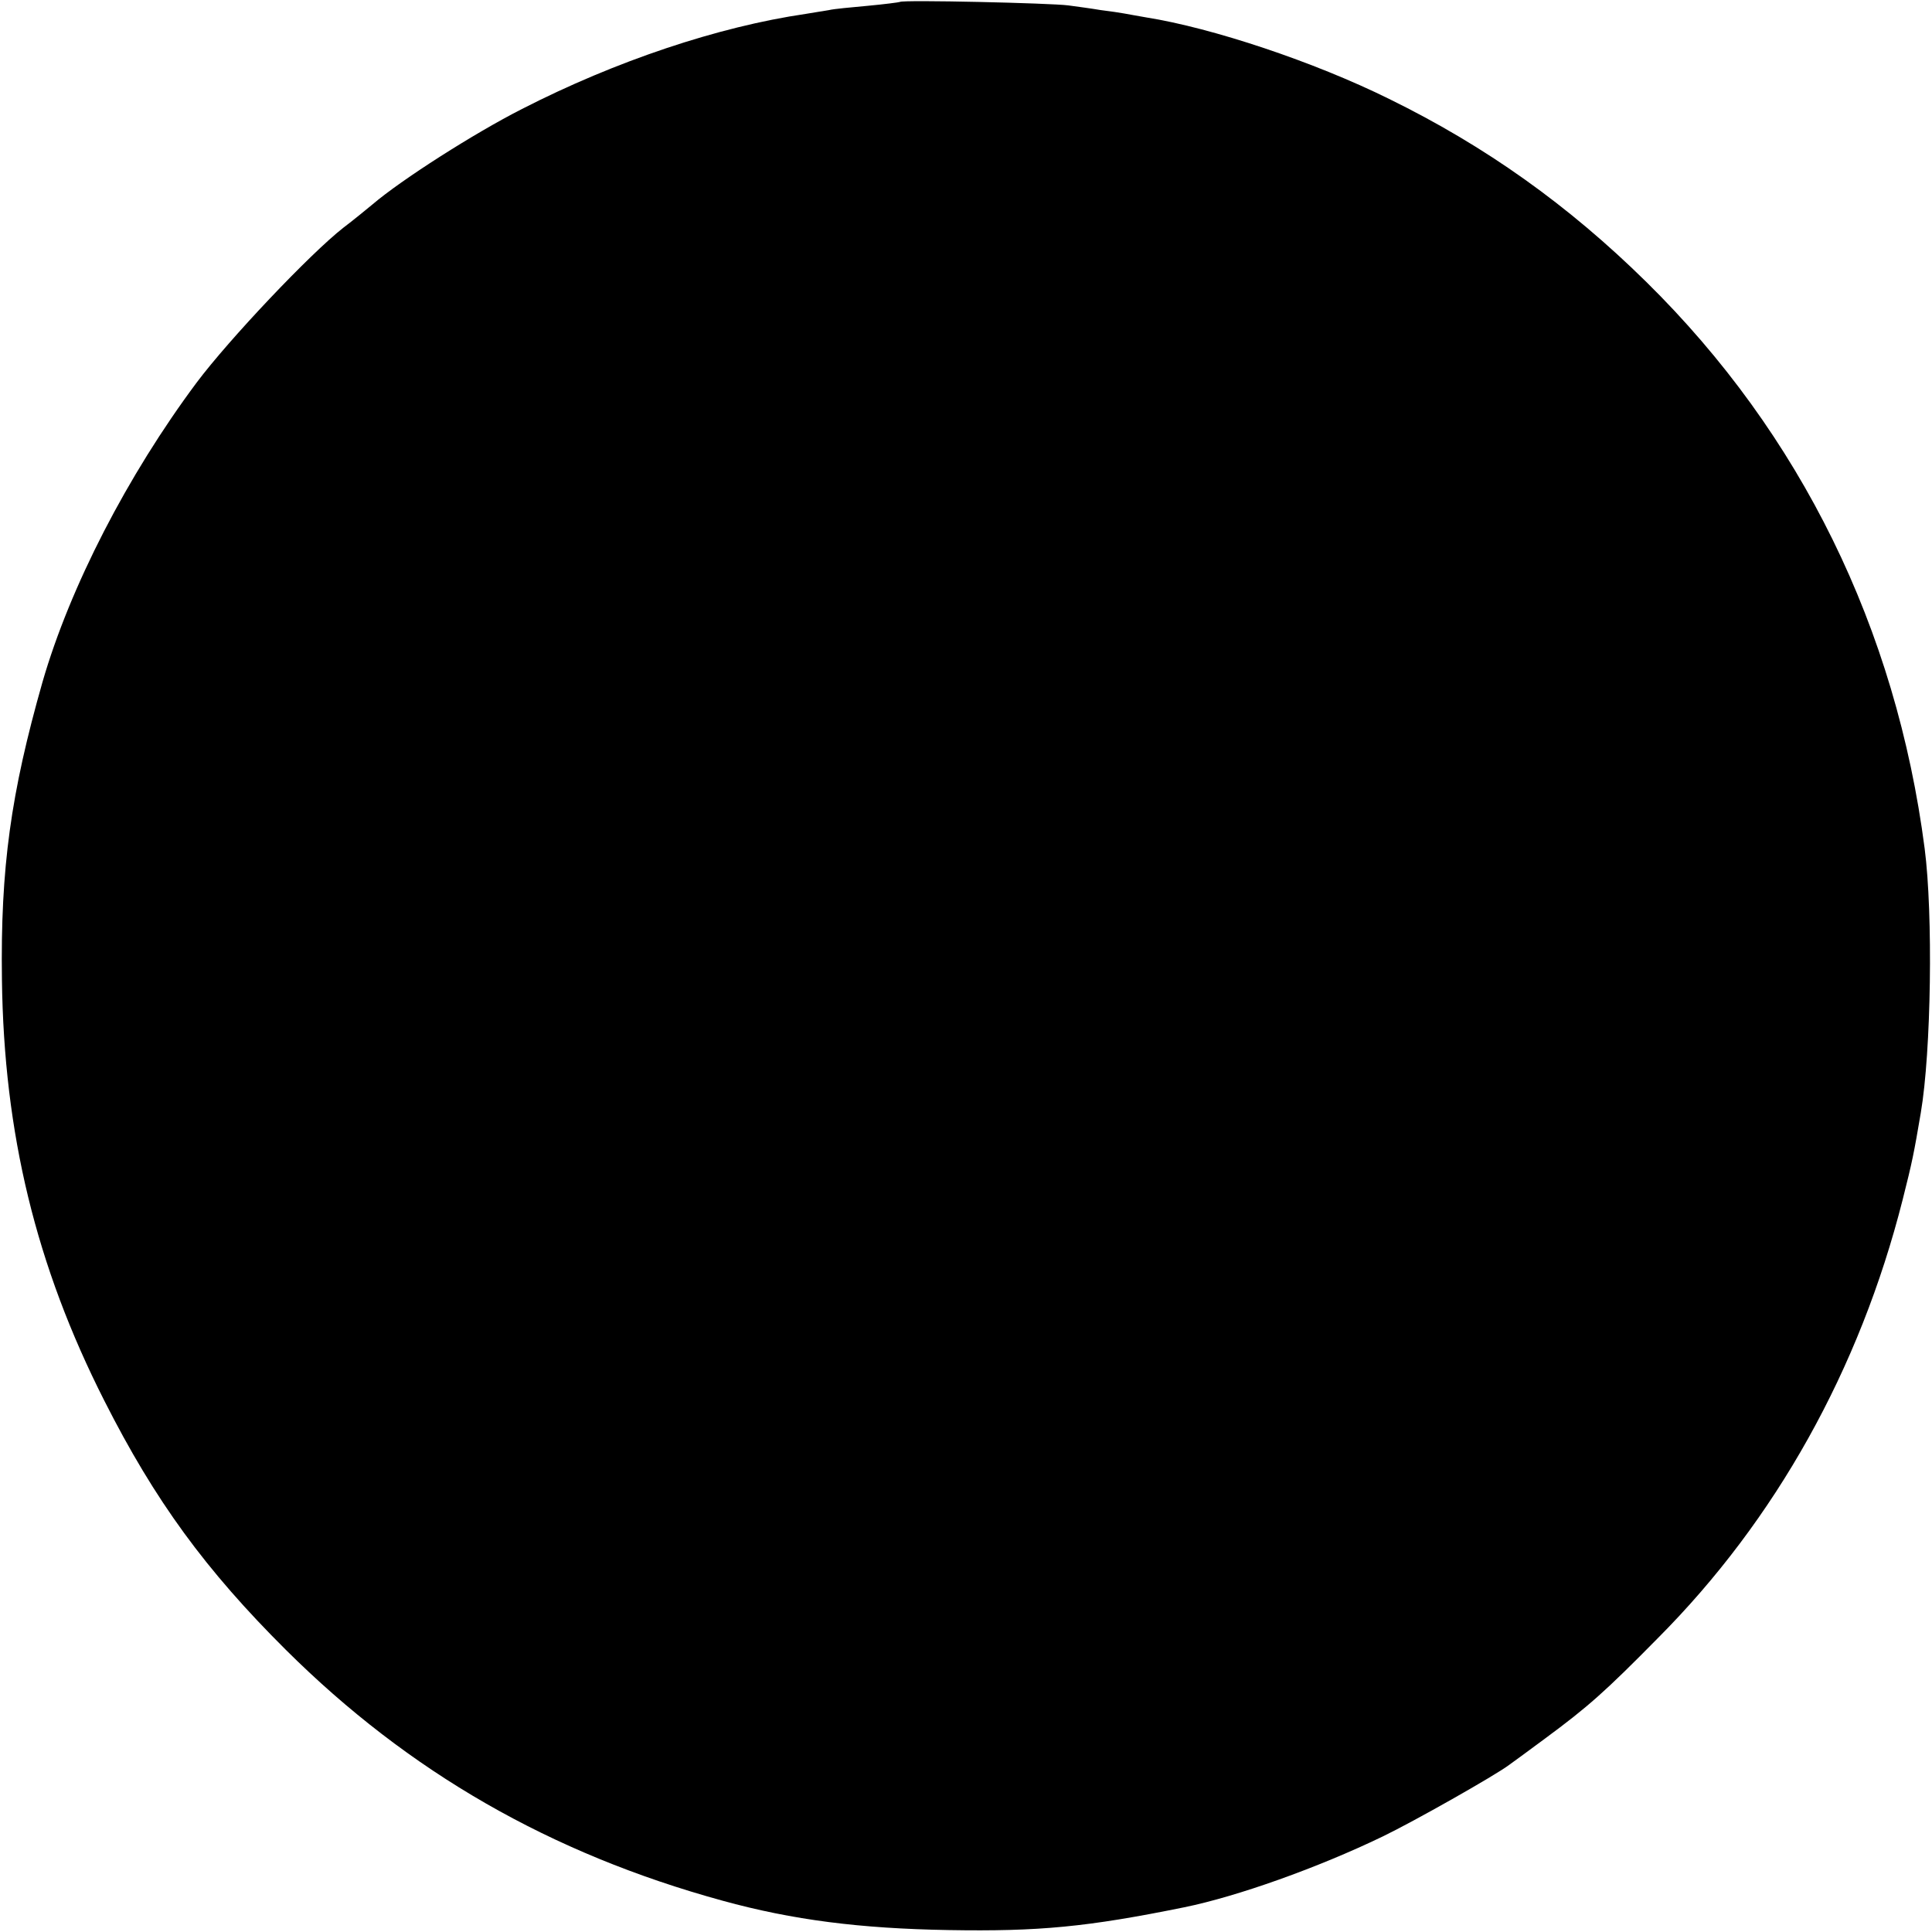
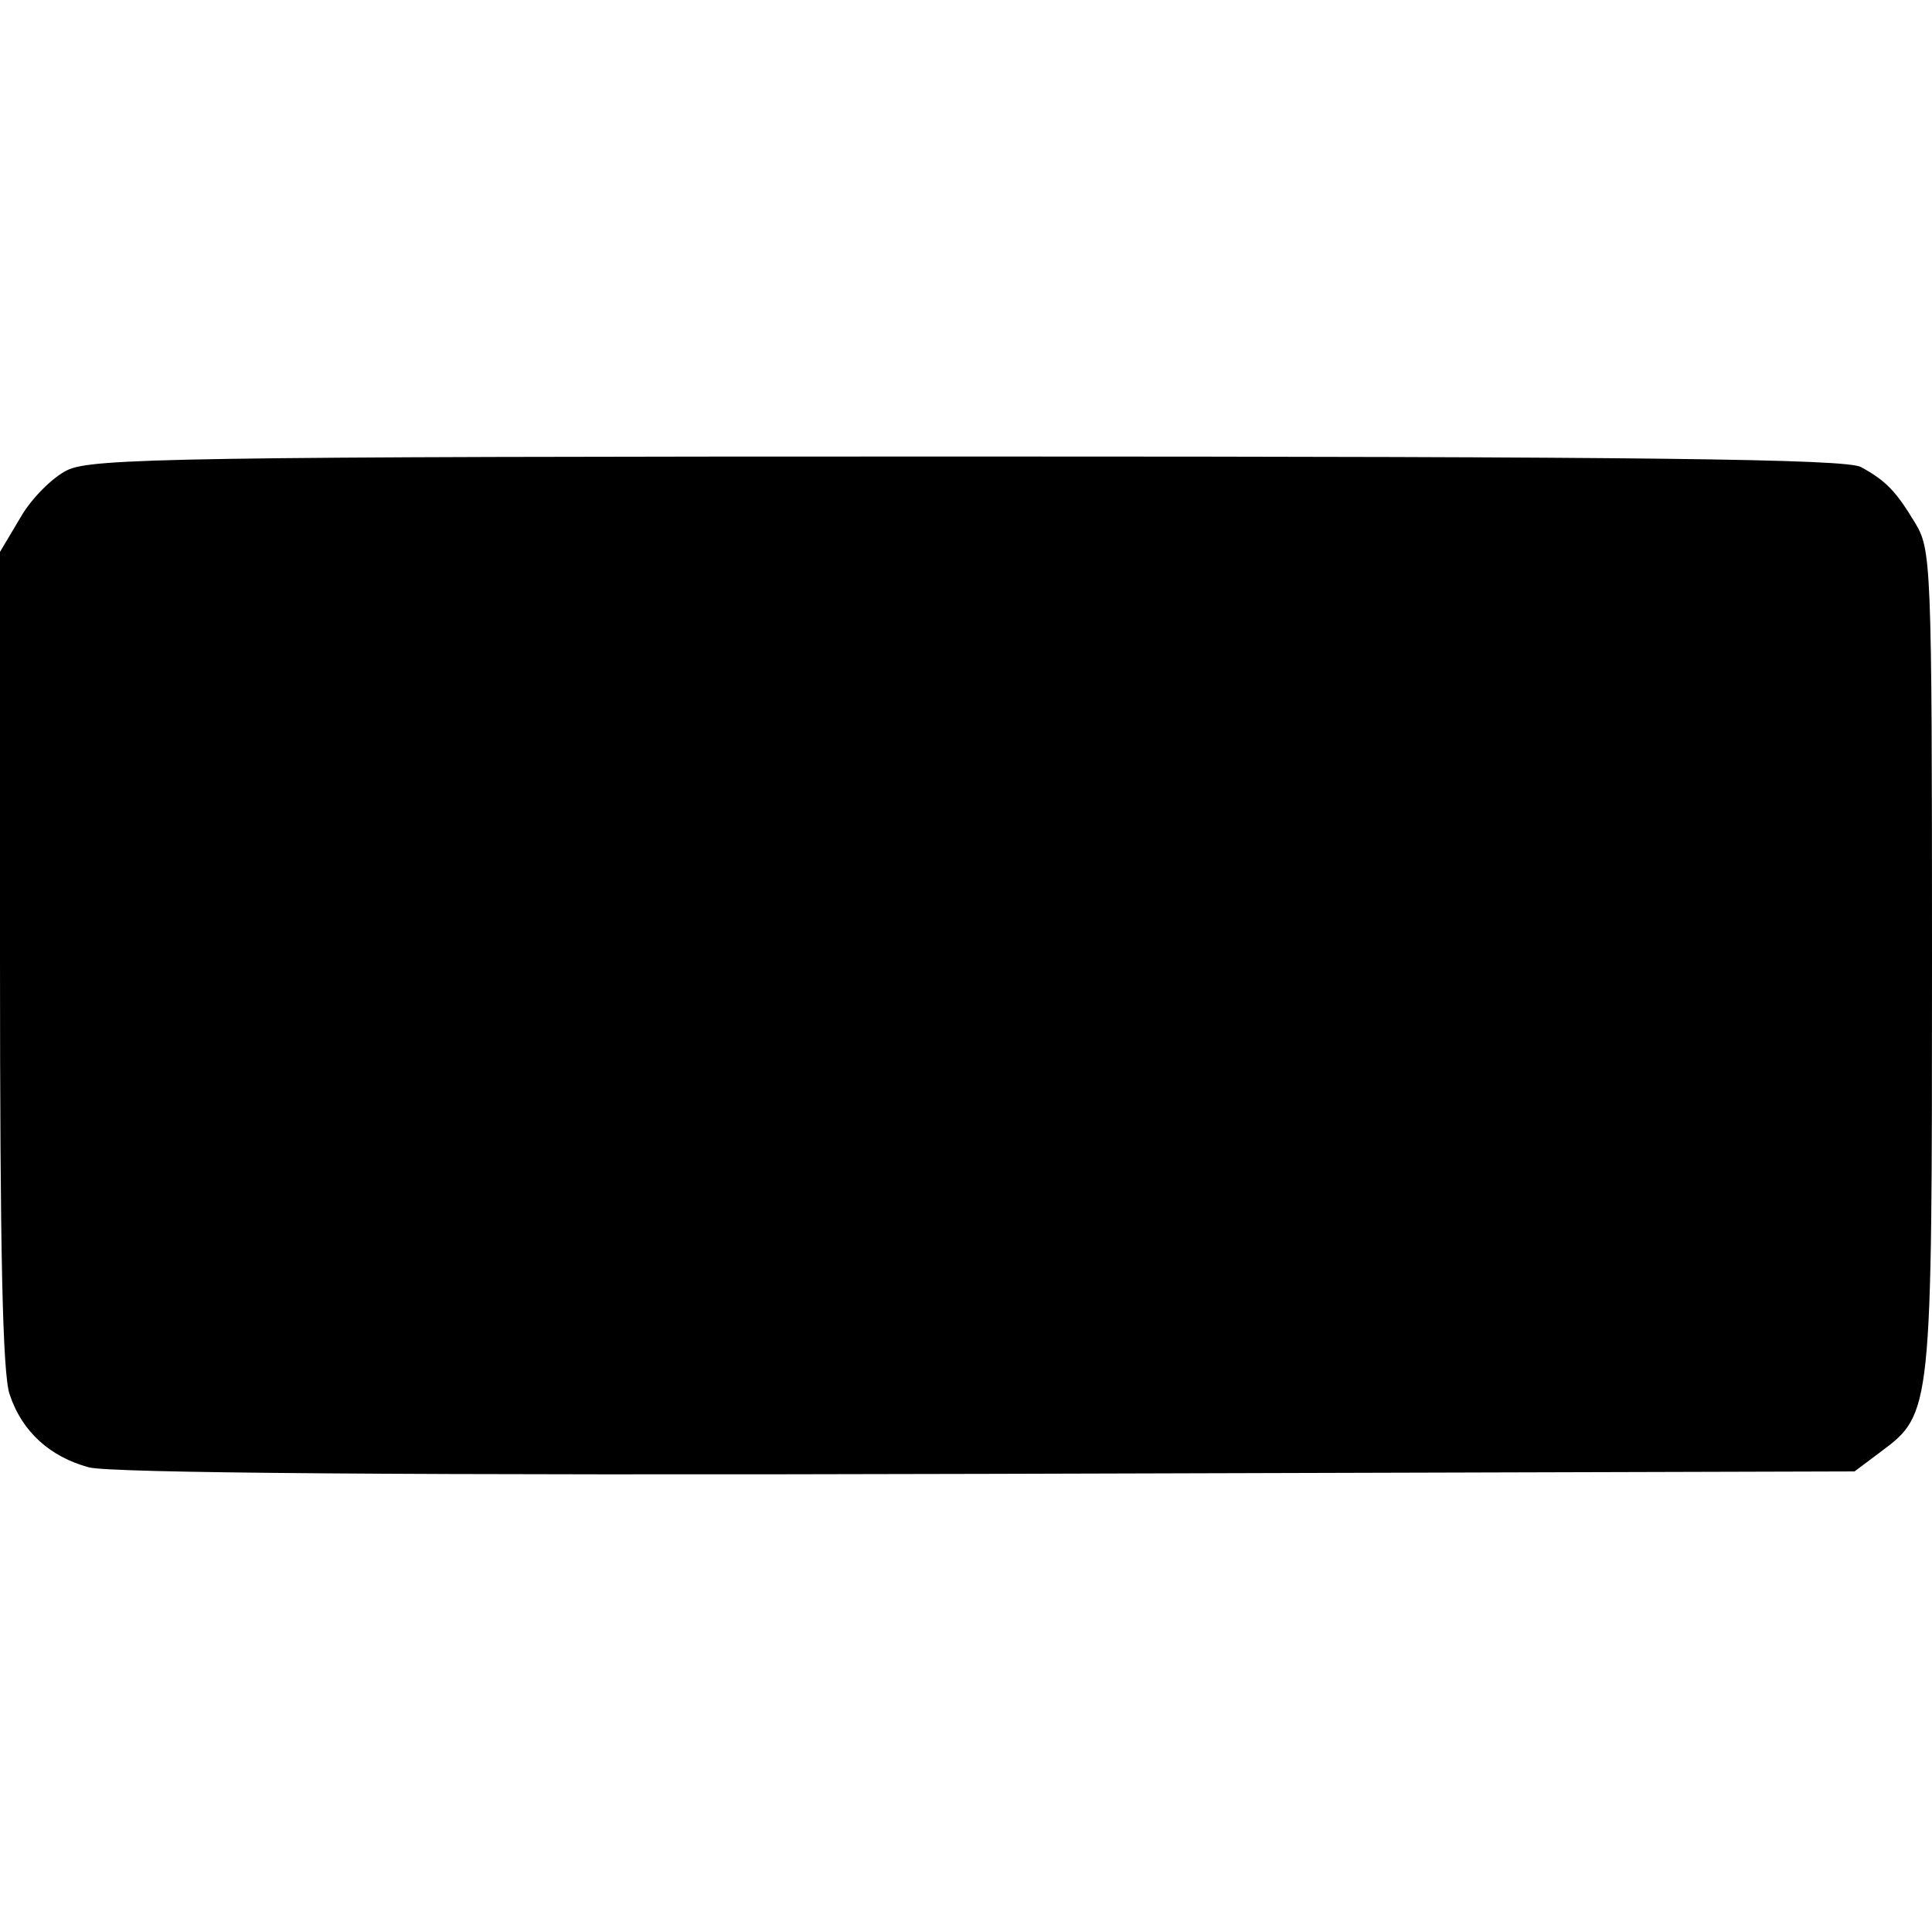
- <svg xmlns="http://www.w3.org/2000/svg" height="500pt" preserveAspectRatio="xMidYMid meet" viewBox="0 0 500 500" width="500pt">
-   <path d="m2329 4995c-2-1-40-6-83-10s-88-8-100-11c-11-2-38-6-61-10-226-33-492-122-734-246-124-63-312-183-387-247-17-14-51-42-75-60-87-68-296-289-380-401-179-240-328-529-399-775-82-288-109-481-105-770 5-398 88-741 265-1090 131-259 262-438 470-645 318-316 685-527 1130-649 182-50 355-72 585-76 234-4 359 8 610 59 137 28 345 102 513 183 81 39 291 158 327 185 6 4 48 35 94 69 111 82 155 121 291 259 306 307 523 697 634 1135 25 99 29 119 47 225 27 159 32 514 10 684-74 570-321 1073-720 1466-202 199-417 352-666 474-194 96-458 184-629 211-21 4-47 8-56 10-10 2-38 6-62 9-23 4-61 9-83 12-44 6-431 15-436 9z" transform="matrix(.1 0 0 -.1 0 500)" />
+ <svg xmlns="http://www.w3.org/2000/svg" version="1.0" width="237pt" height="237pt" viewBox="0 0 237 237" preserveAspectRatio="xMidYMid meet">
+   <g transform="translate(0,237) scale(0.1,-0.1)" fill="#000000" stroke="none">
+     <path d="M82 1793 c-18 -9 -44 -35 -57 -58 l-25 -42 0 -500 c0 -354 3 -510 12 -534 15 -45 49 -76 97 -89 27 -7 380 -10 1103 -8 l1063 3 32 24 c63 47 63 48 63 604 0 490 -1 503 -21 536 -23 38 -35 51 -66 68 -17 10 -263 13 -1095 13 -971 0 -1076 -2 -1106 -17z" />
+   </g>
</svg>
